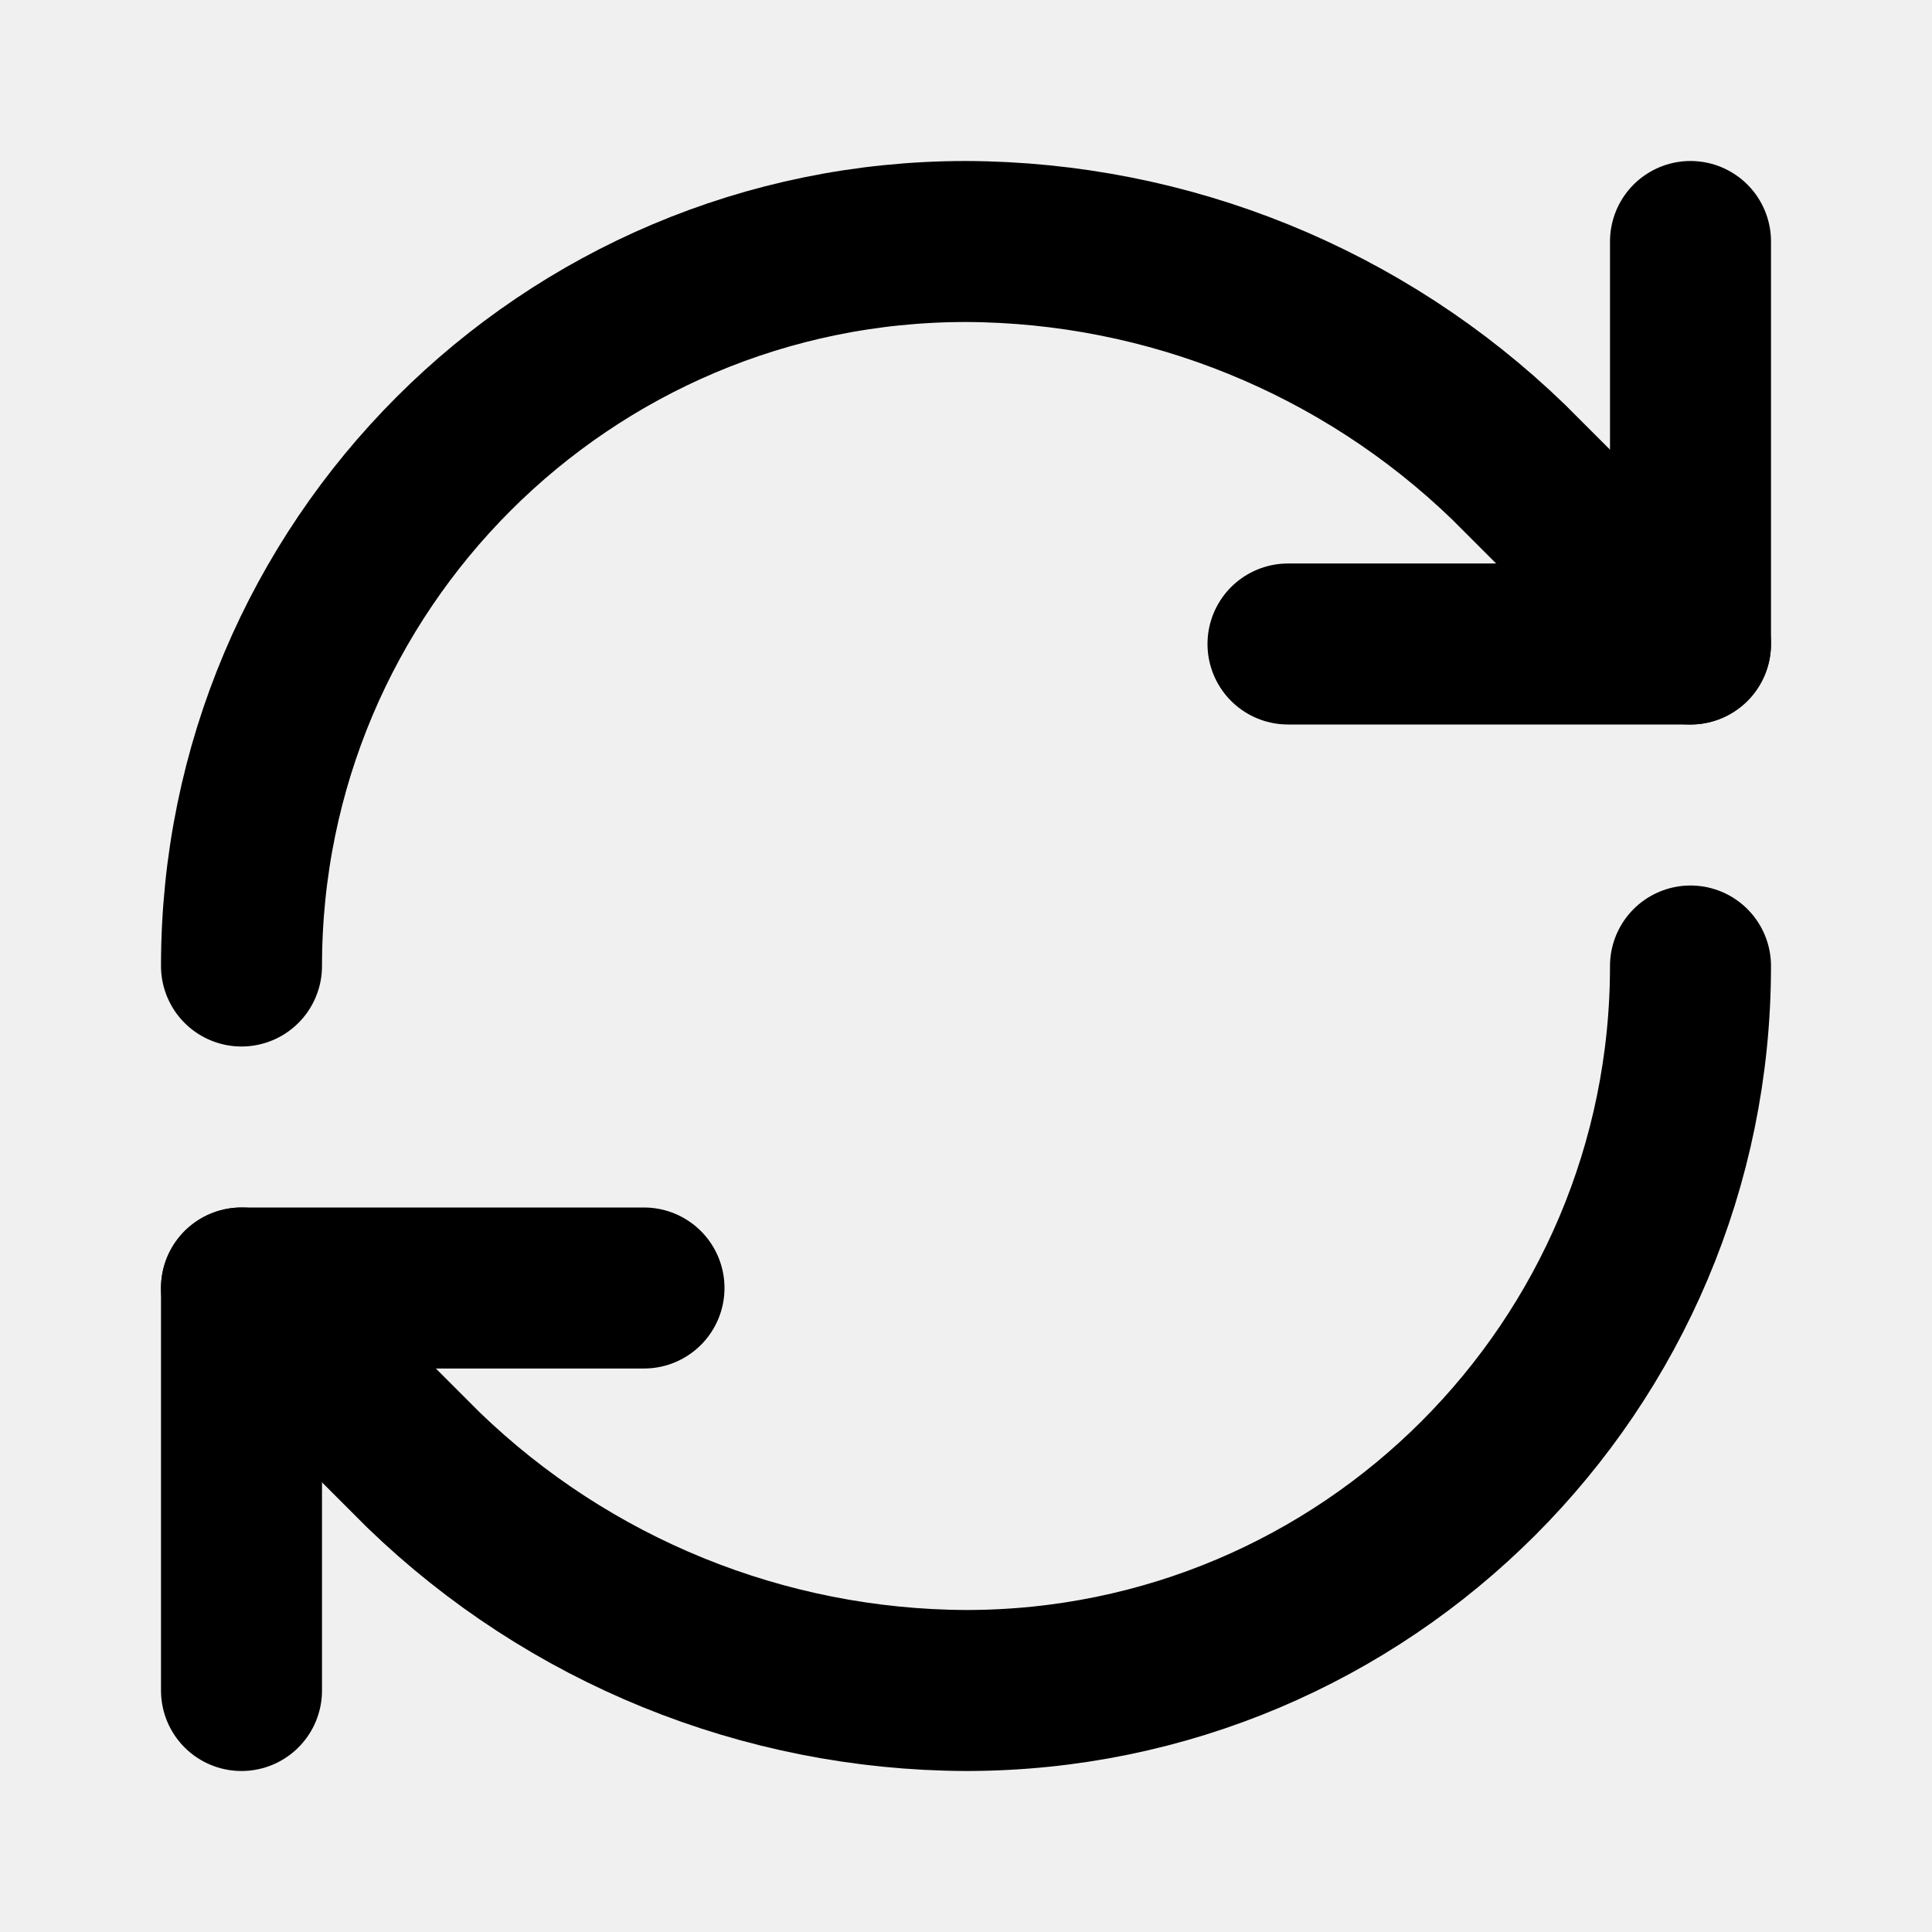
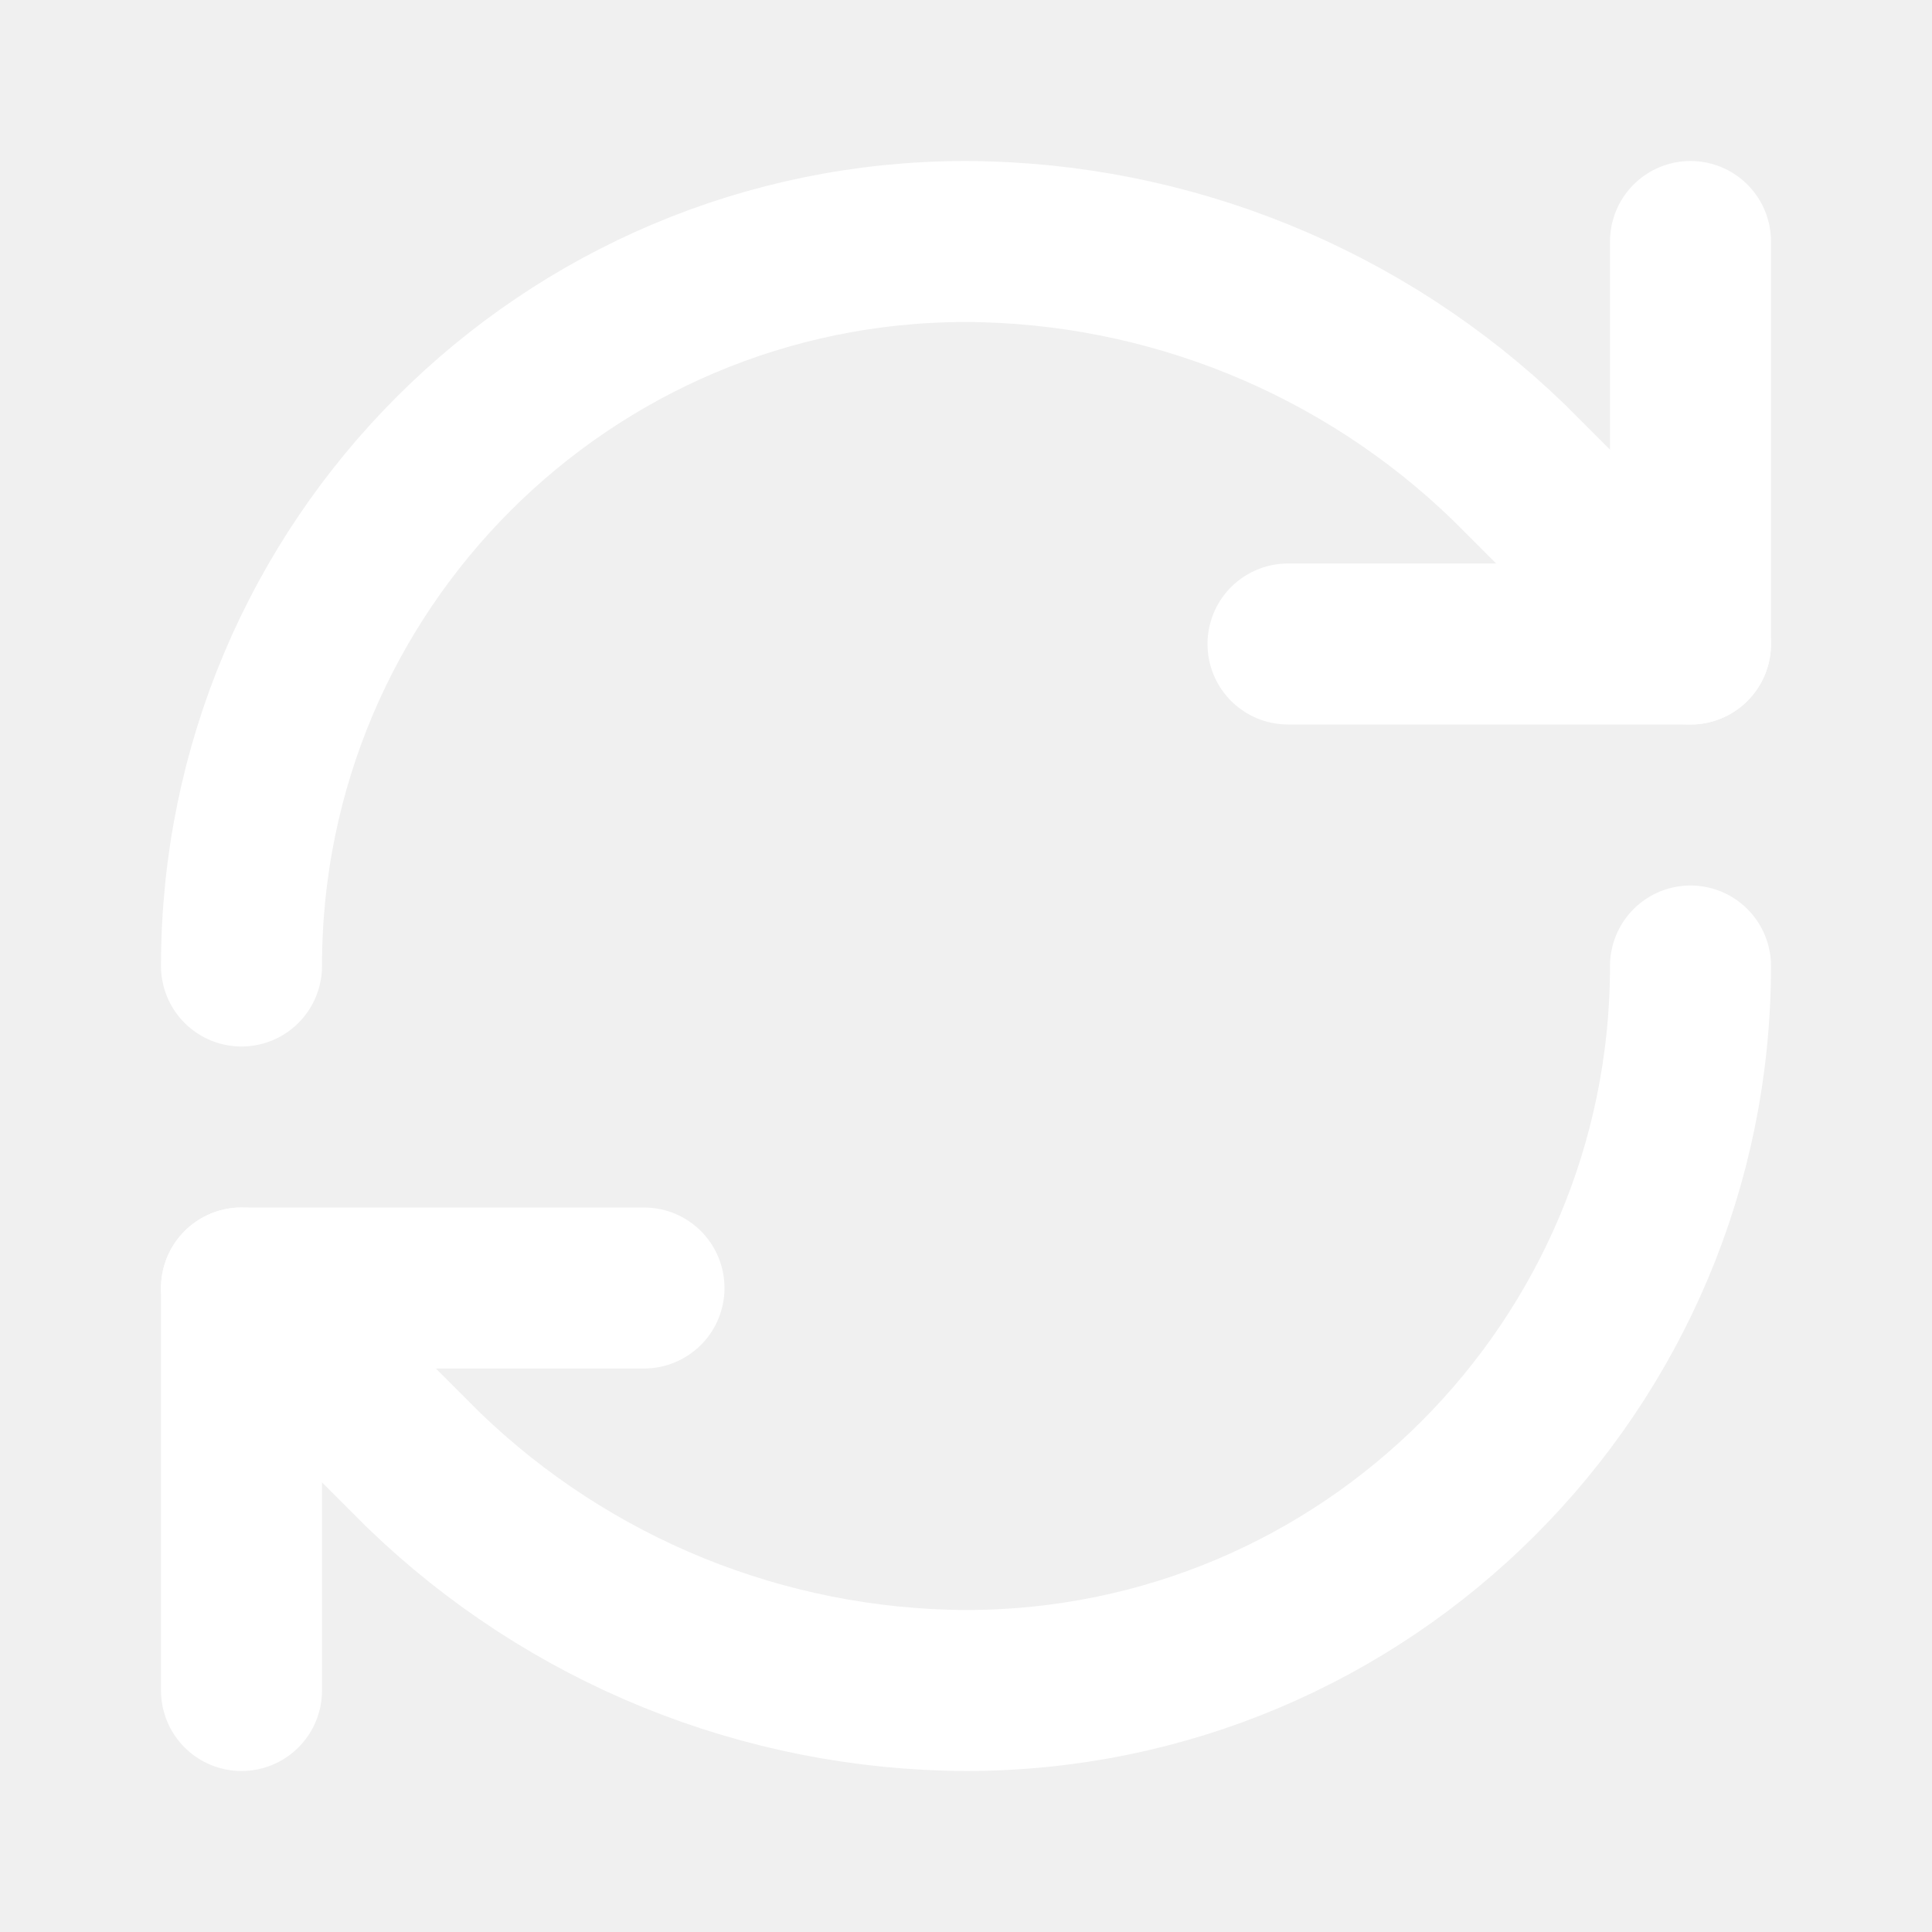
- <svg xmlns="http://www.w3.org/2000/svg" width="24" height="24" viewBox="0 0 24 24" fill="none" stroke="currentColor" stroke-width="2" stroke-linecap="round" stroke-linejoin="round" class="lucide lucide-refresh-cw-icon lucide-refresh-cw">
+ <svg xmlns="http://www.w3.org/2000/svg" width="24" height="24" viewBox="0 0 24 24" fill="none" stroke="#ffffff" stroke-width="2" stroke-linecap="round" stroke-linejoin="round" class="lucide lucide-refresh-cw-icon lucide-refresh-cw">
  <path d="M3 12a9 9 0 0 1 9-9 9.75 9.75 0 0 1 6.74 2.74L21 8" />
  <path d="M21 3v5h-5" />
  <path d="M21 12a9 9 0 0 1-9 9 9.75 9.75 0 0 1-6.74-2.74L3 16" />
  <path d="M8 16H3v5" />
</svg>
